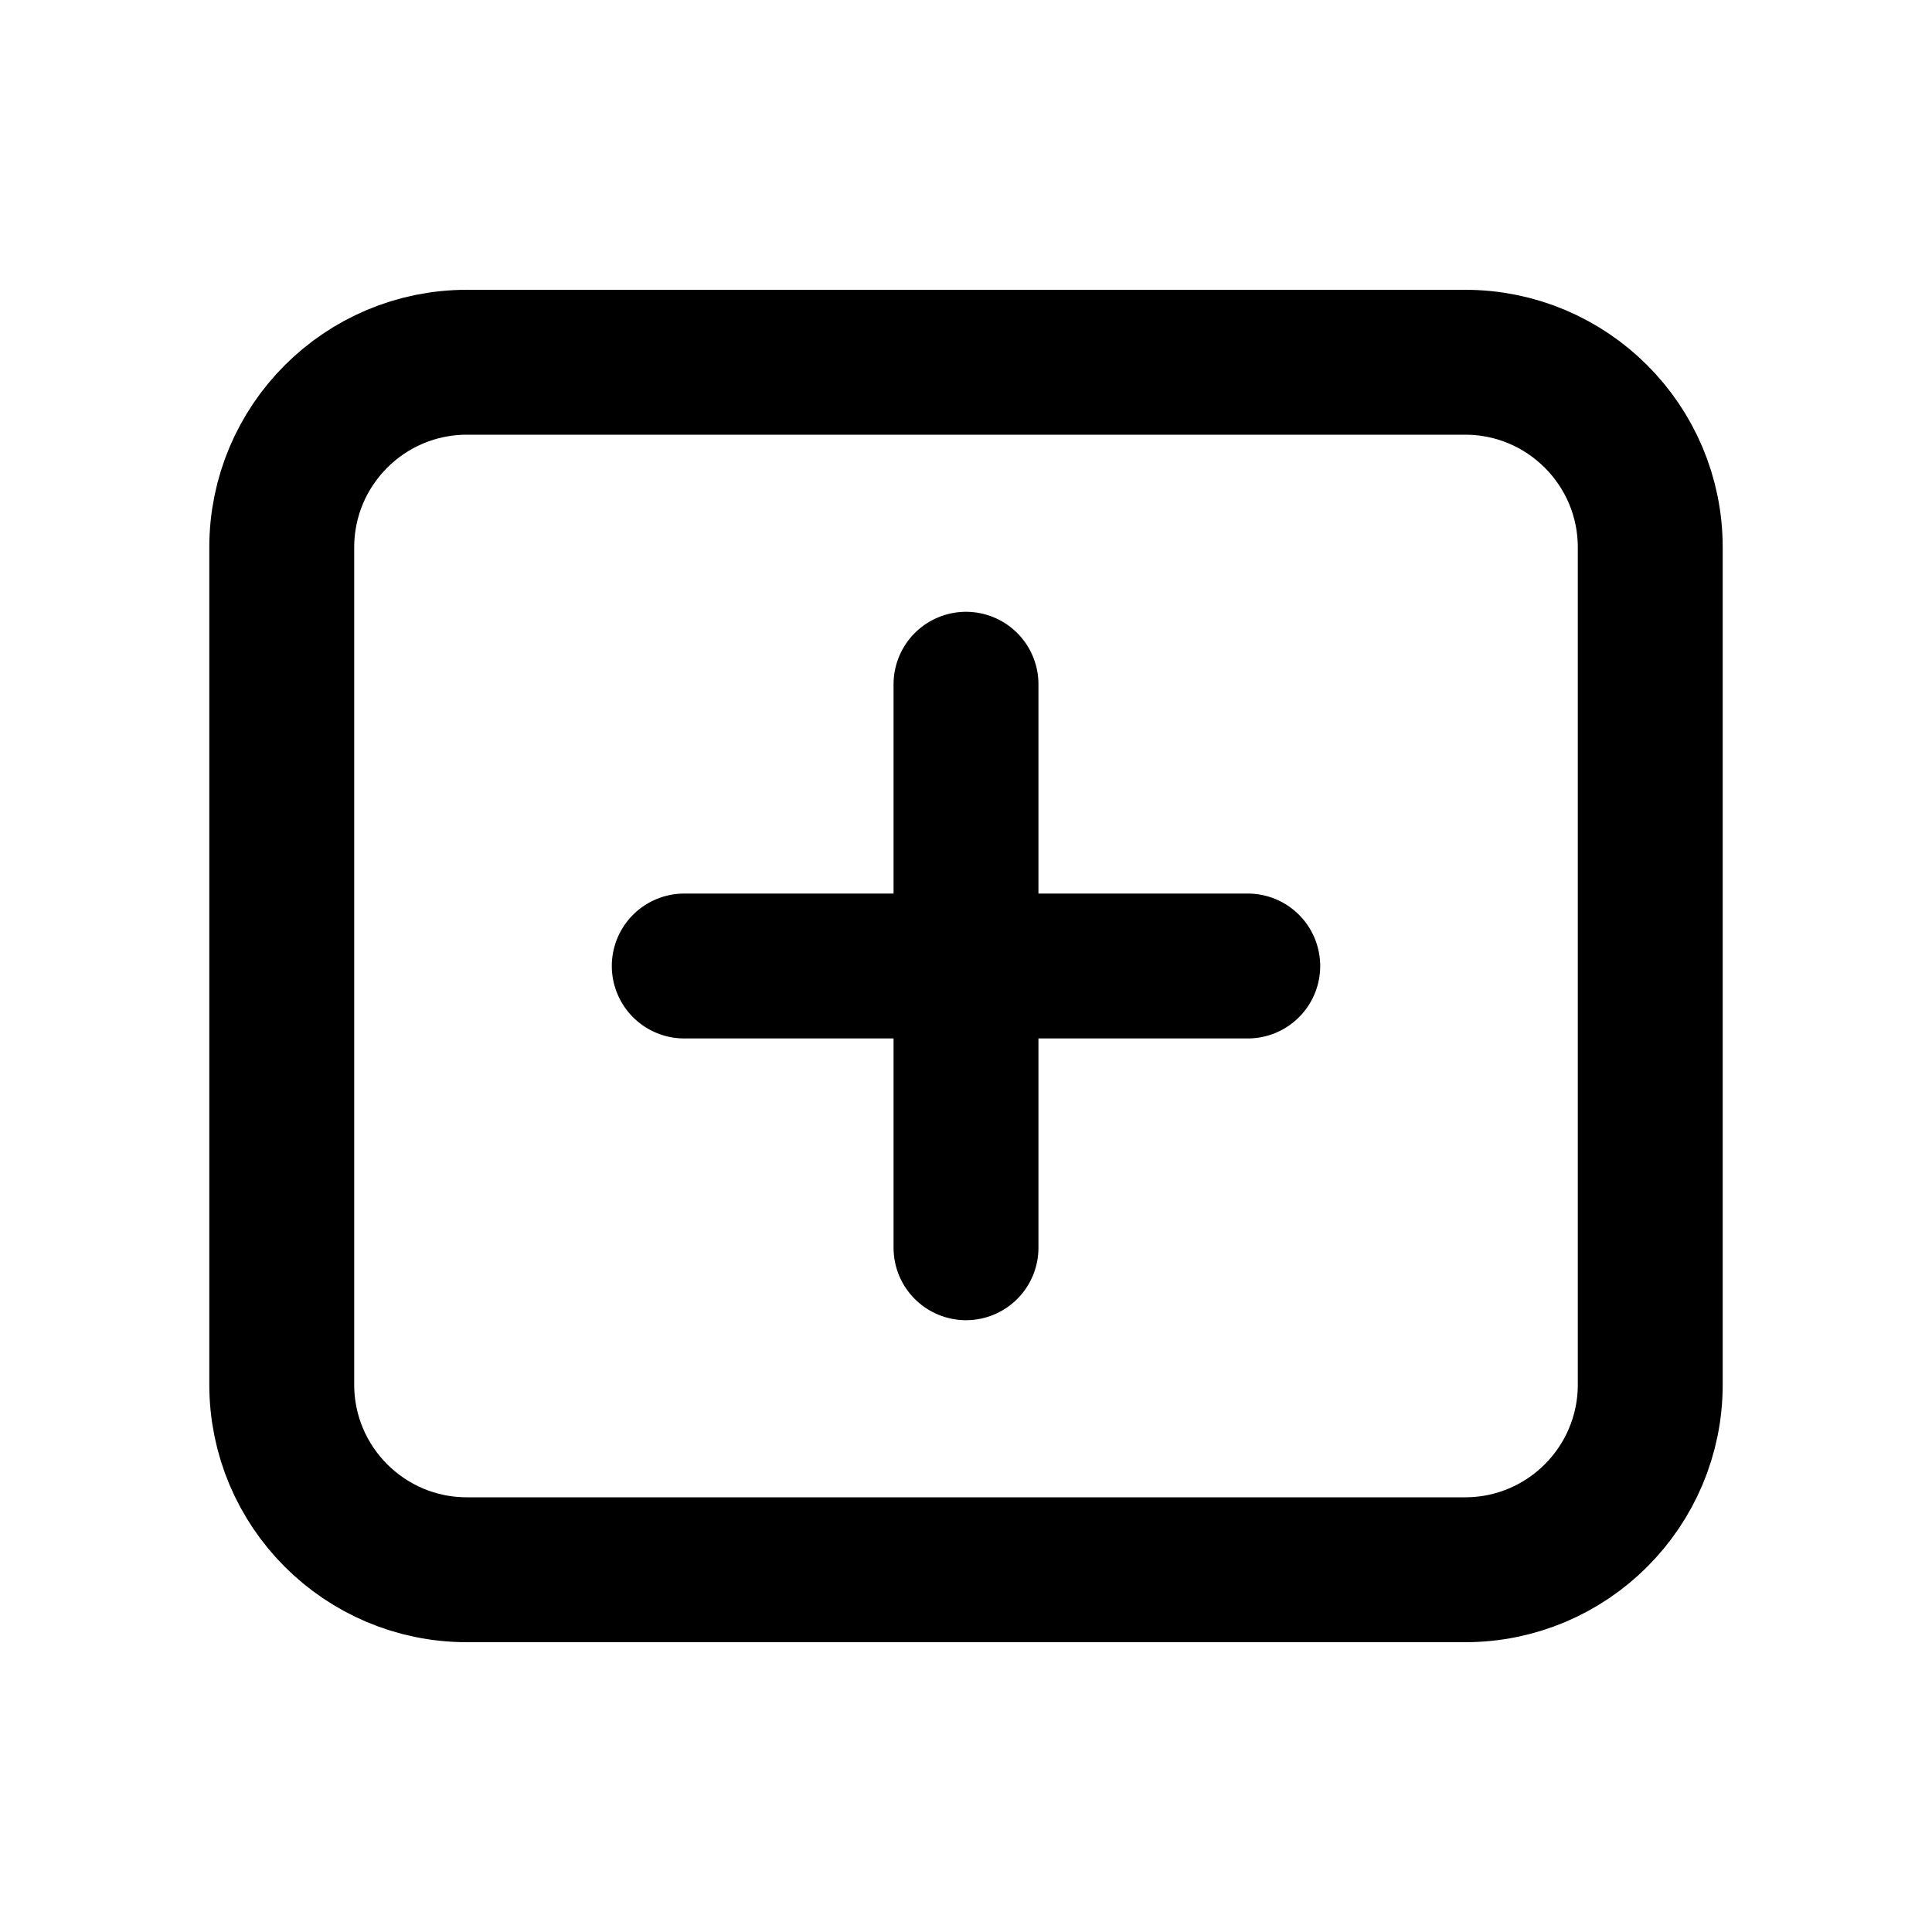
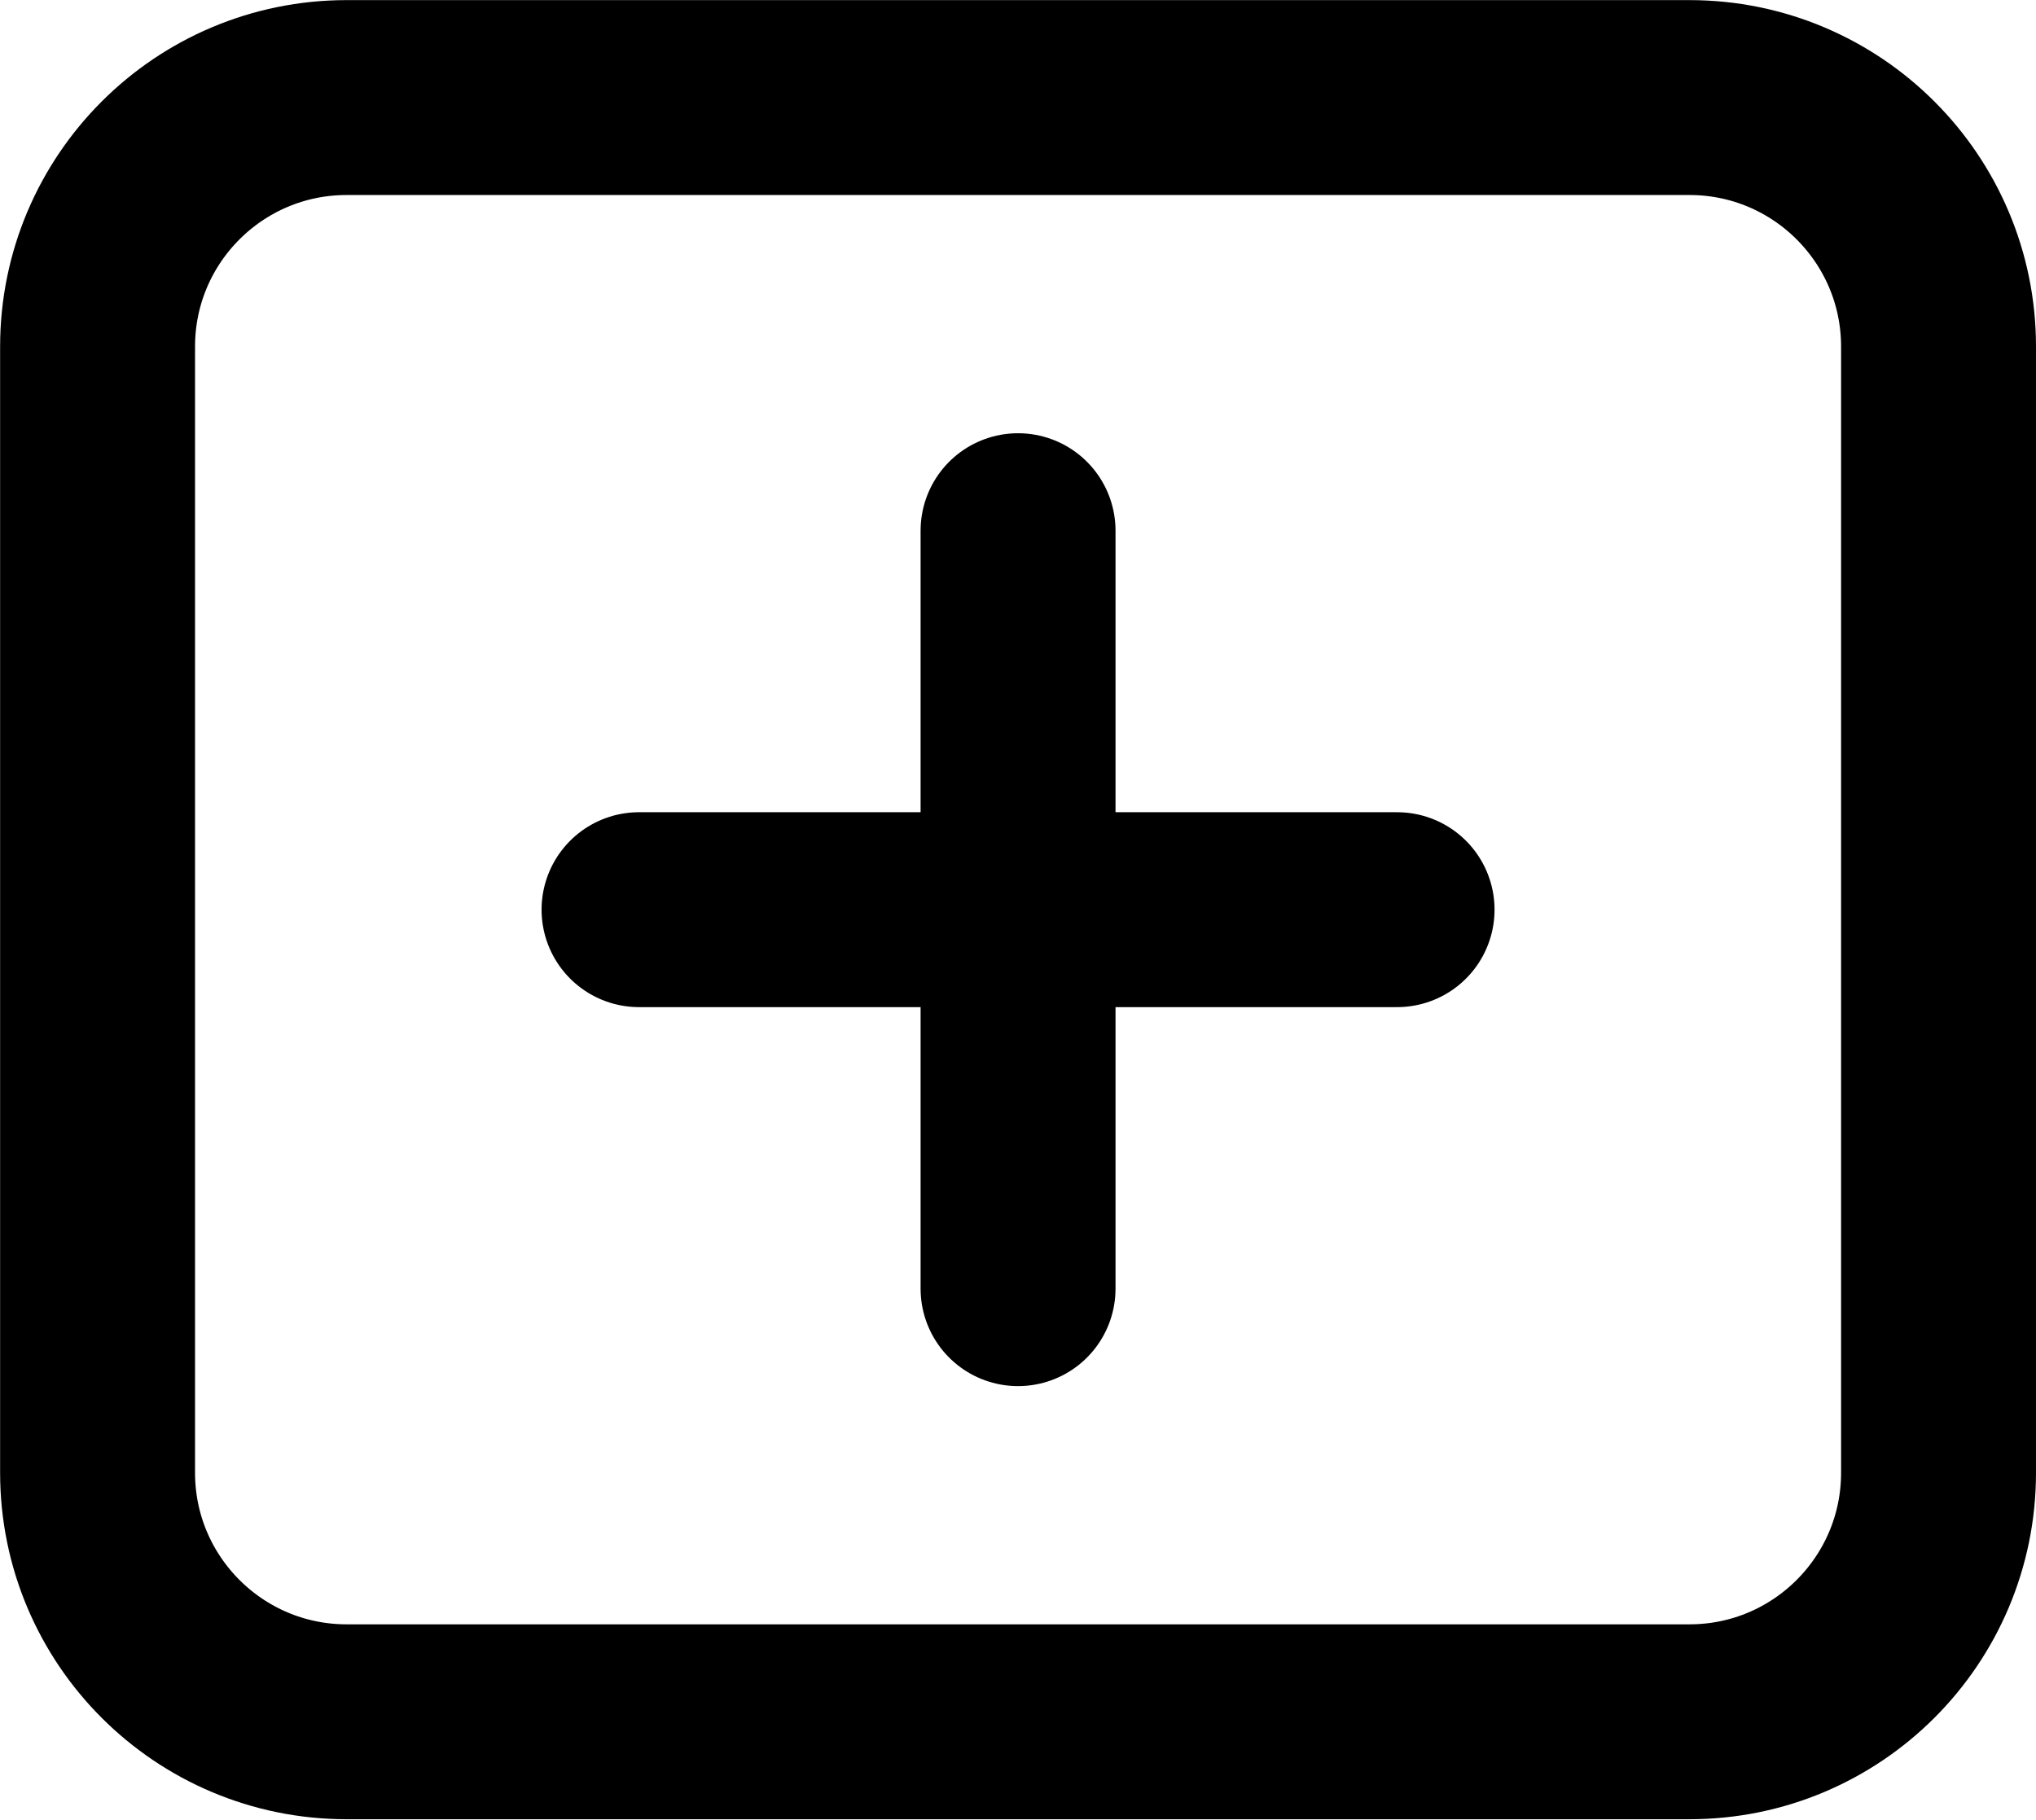
- <svg xmlns="http://www.w3.org/2000/svg" width="24" height="24" viewBox="0 0 24 24" fill="none" stroke="currentColor" stroke-width="1.8" stroke-linecap="round" stroke-linejoin="round">
+ <svg xmlns="http://www.w3.org/2000/svg" width="24" height="21.447" viewBox="2.599 3.599 18.801 16.801" preserveAspectRatio="xMidYMid meet" fill="none" stroke="currentColor" stroke-width="1.8" stroke-linecap="round" stroke-linejoin="round">
  <rect x="3.5" y="4.5" width="17" height="15" rx="2.3" />
  <path d="M12 8.5 L12 15.5 M8.5 12 L15.5 12" />
</svg>
